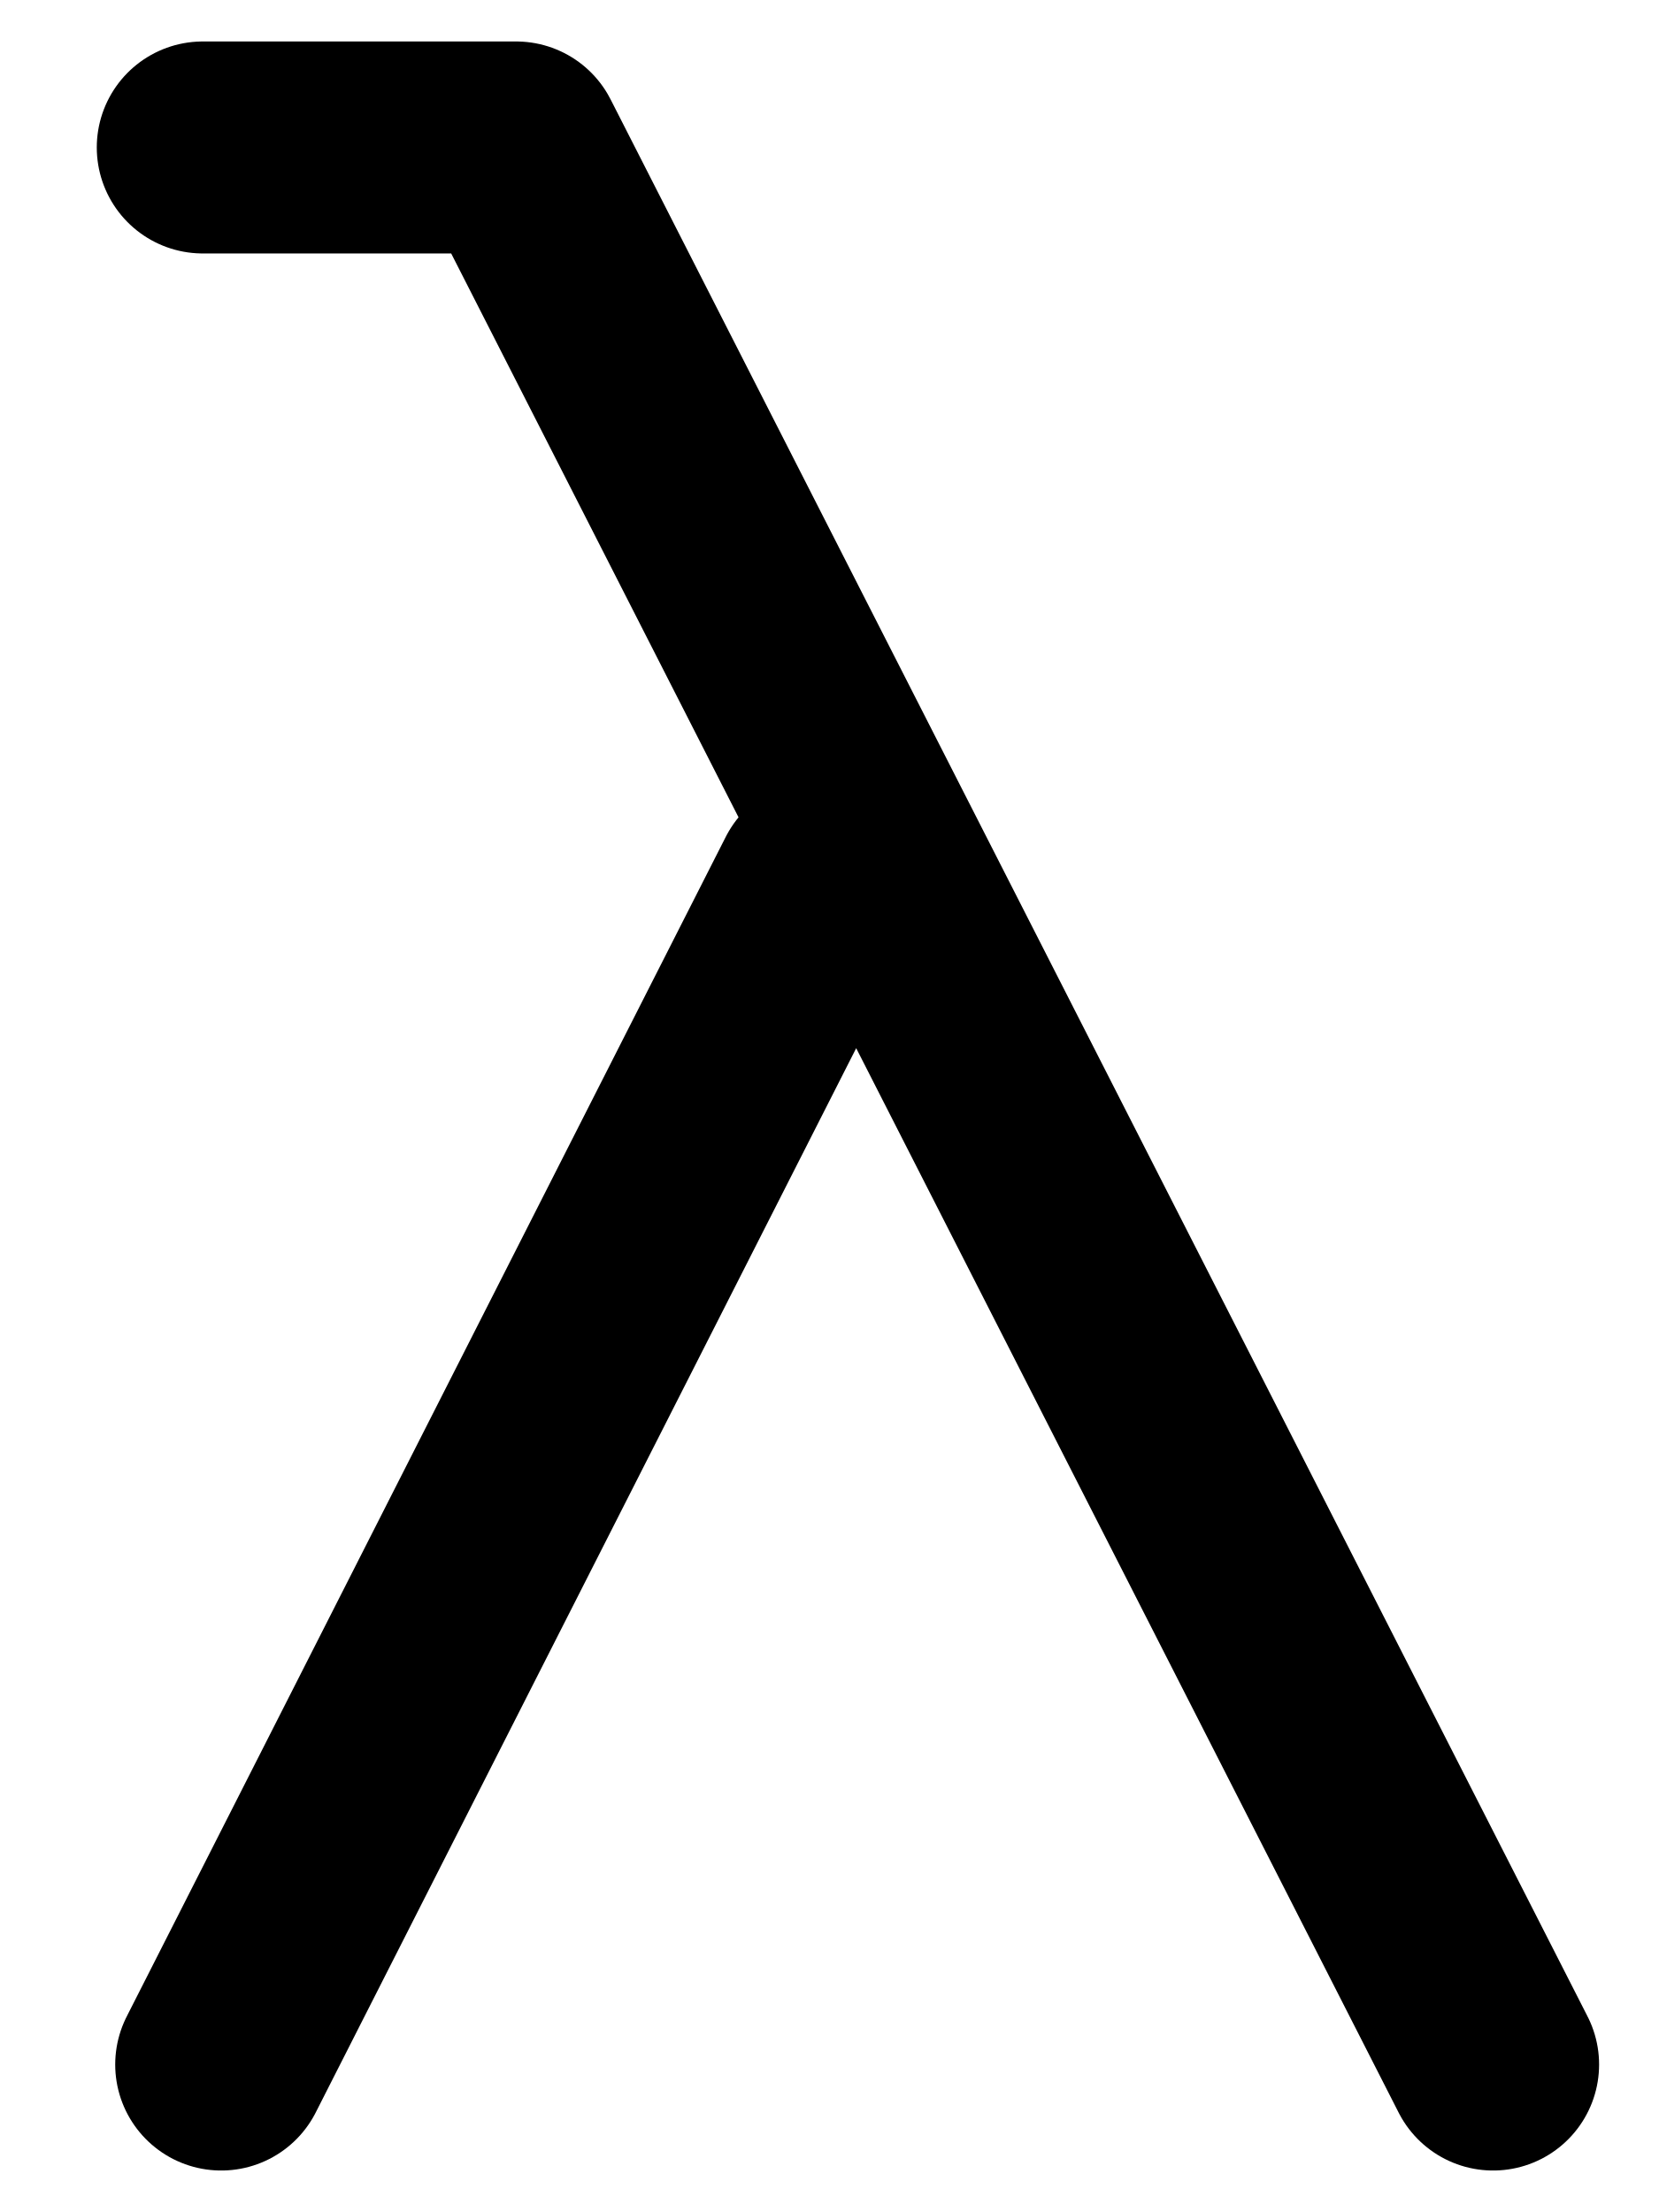
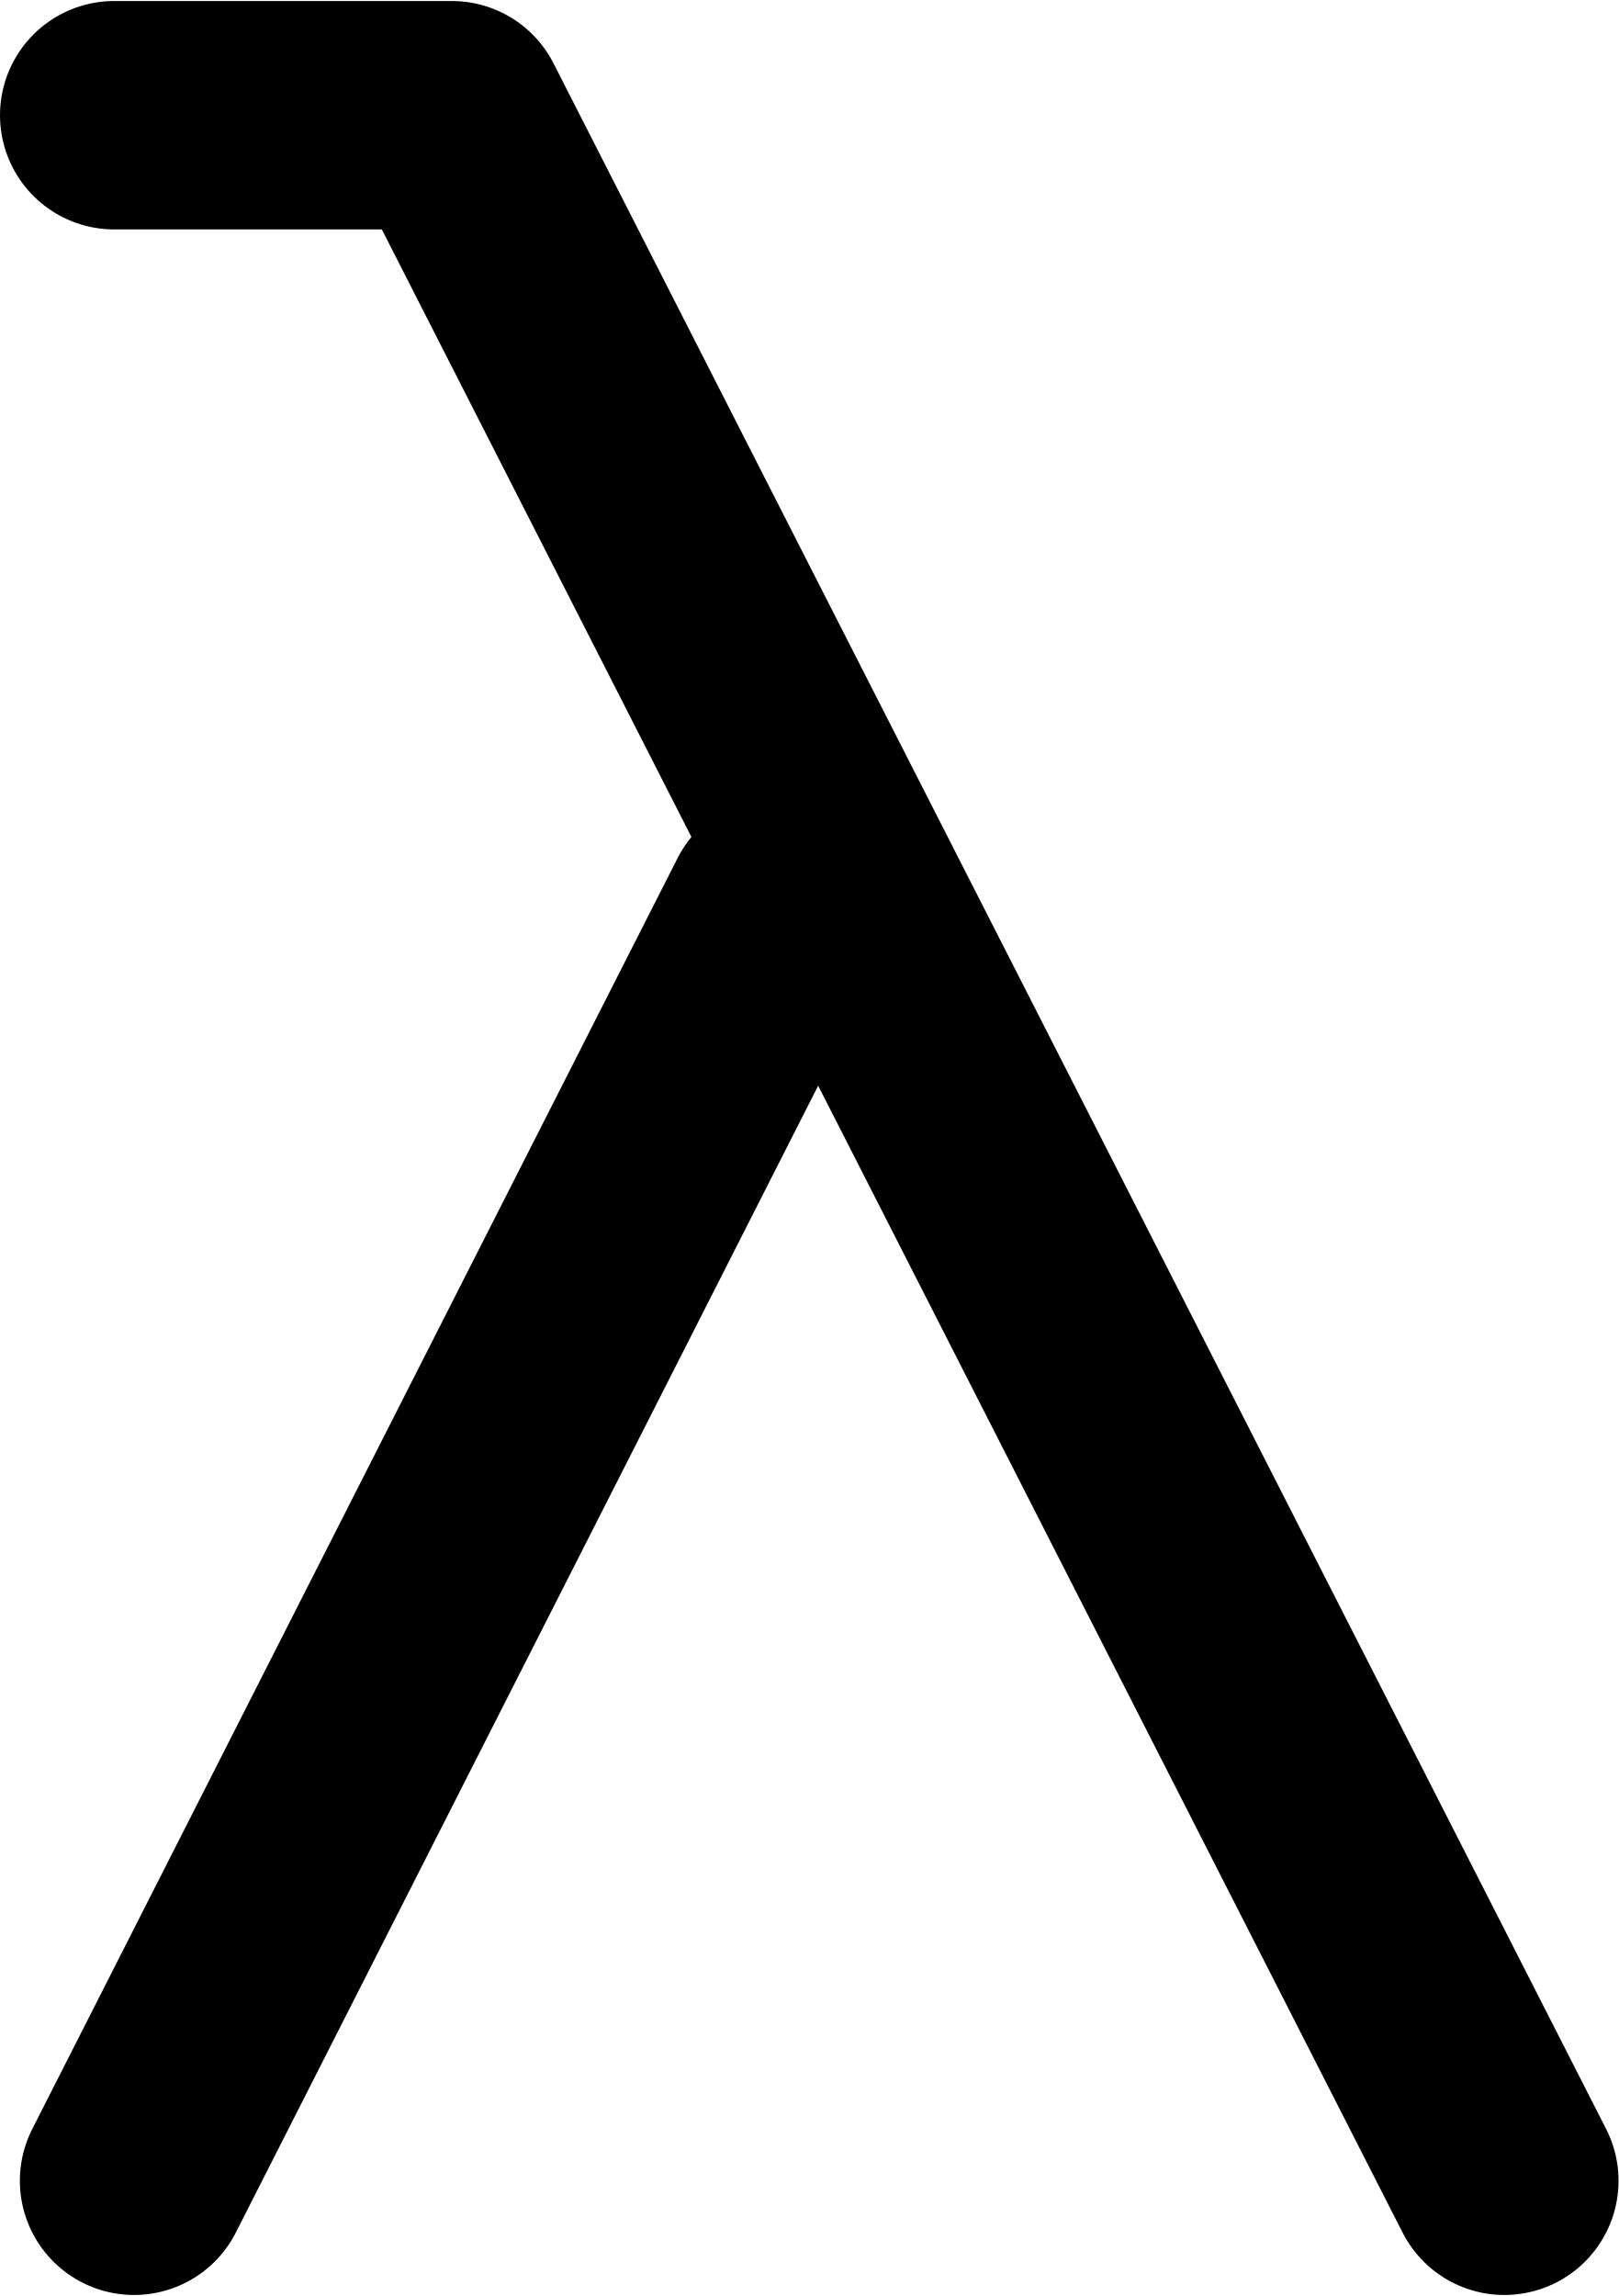
- <svg xmlns="http://www.w3.org/2000/svg" width="18" height="24" viewBox="0 0 18 24" fill="none">
+ <svg xmlns="http://www.w3.org/2000/svg" width="14.1" height="20" viewBox="1.05 0.45 16.3 23.1" fill="none">
  <path d="M2.2 1.6h3.4l10.6 20.8M8.9 9.6 2.4 22.4" stroke="currentColor" stroke-width="2.3" stroke-linecap="round" stroke-linejoin="round" />
</svg>
